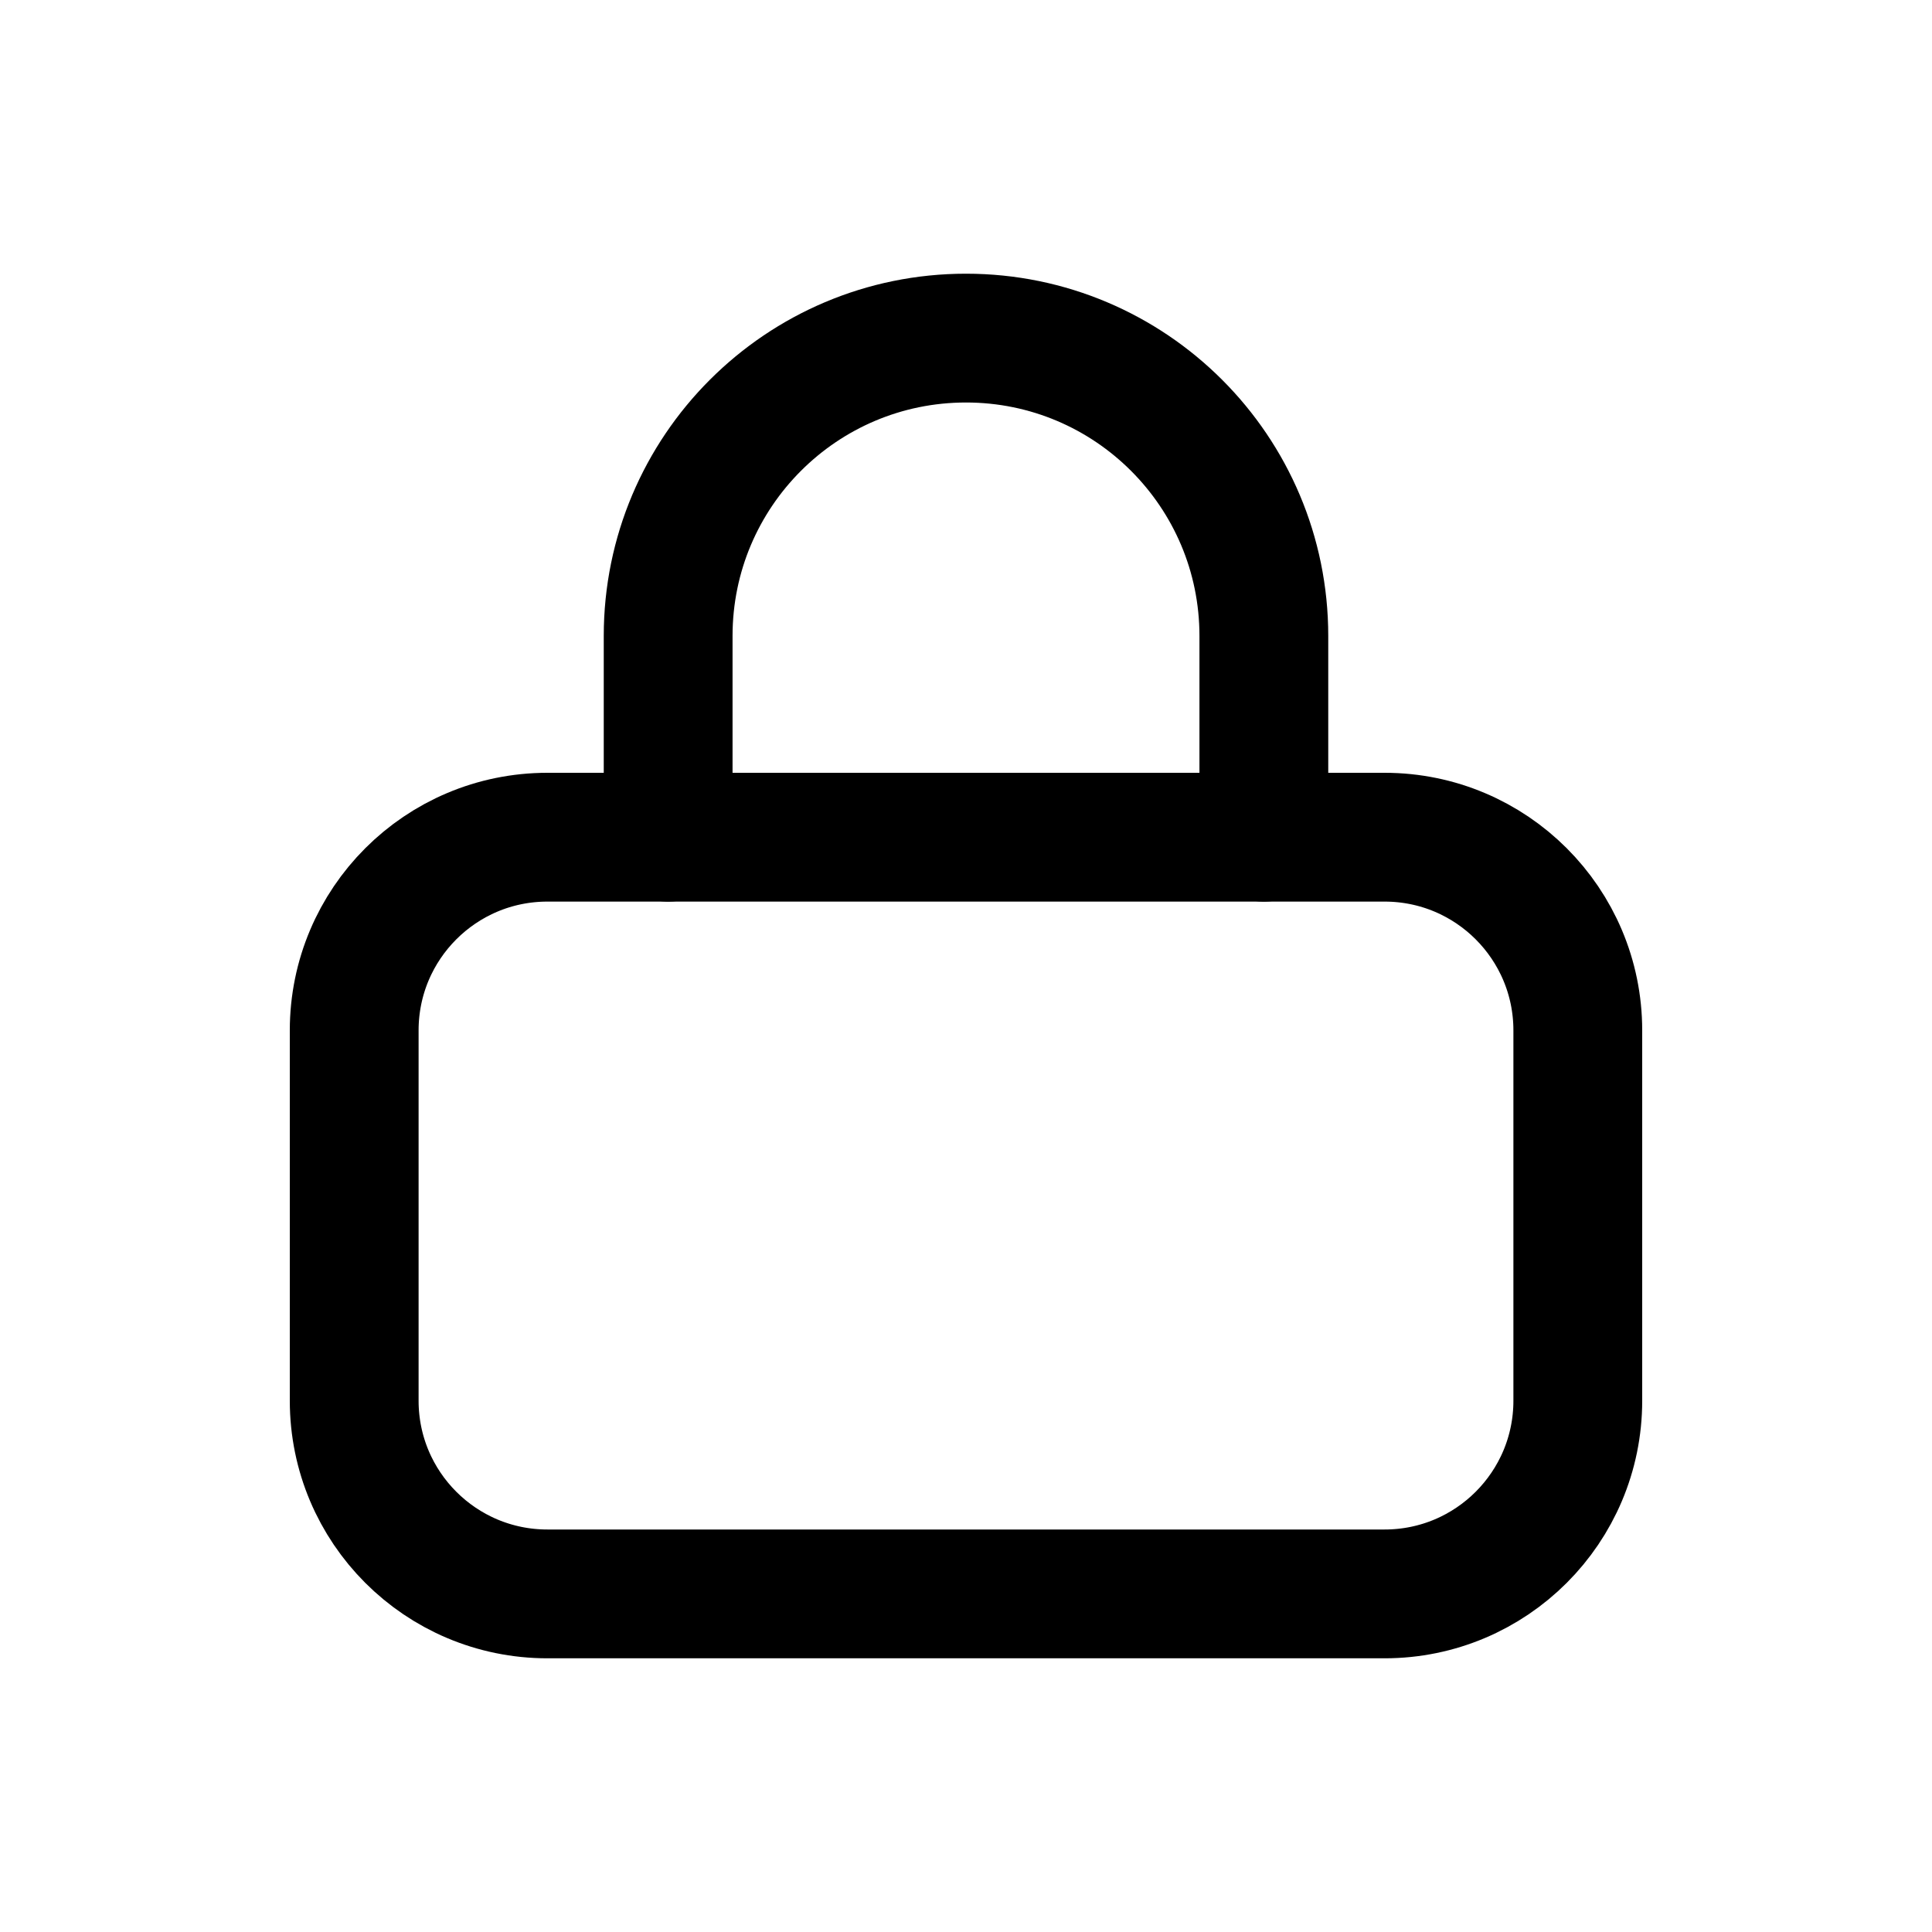
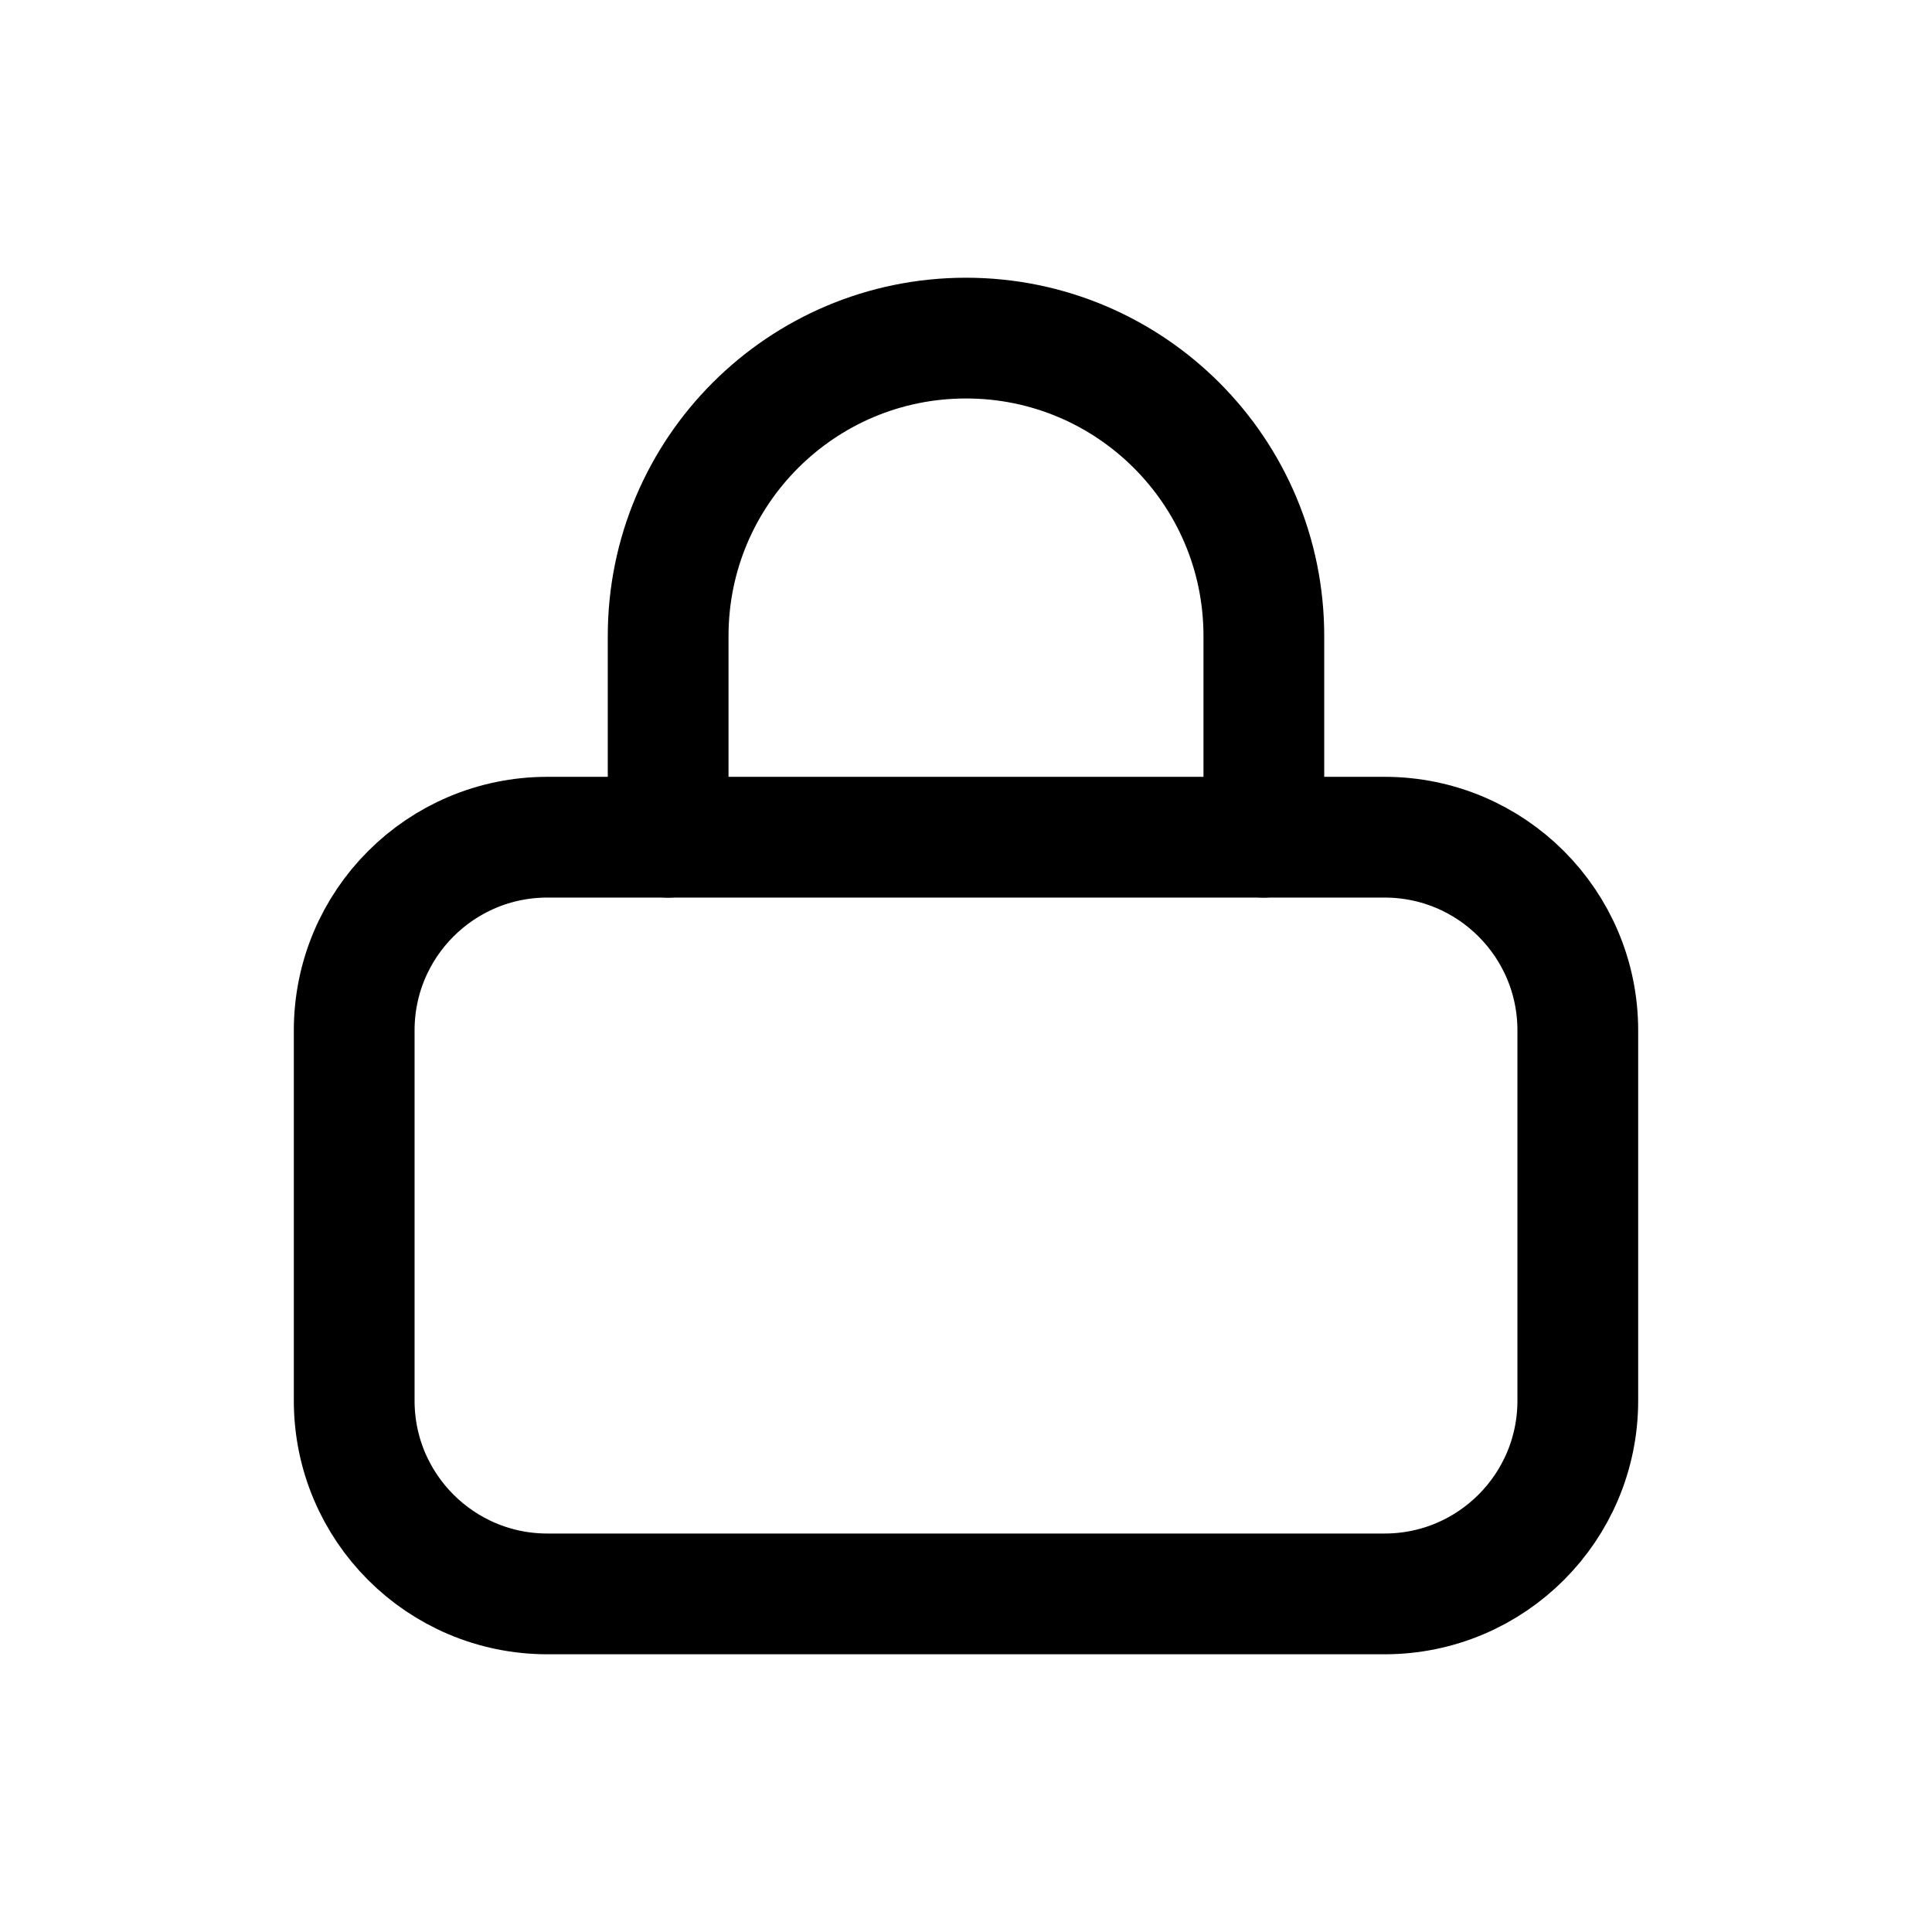
- <svg xmlns="http://www.w3.org/2000/svg" viewBox="0 0 24 24" fill="none" stroke="#000" stroke-width="1.6" stroke-linecap="round" stroke-linejoin="round">
+ <svg xmlns="http://www.w3.org/2000/svg" viewBox="0 0 24 24" fill="none" stroke="#000" stroke-width="1.5" stroke-linecap="round" stroke-linejoin="round">
  <rect x="4.4" y="10.4" width="15.2" height="9.4" rx="2.4" />
  <path d="M8.3 10.4V7.9a3.7 3.7 0 0 1 7.4 0v2.5" />
</svg>
